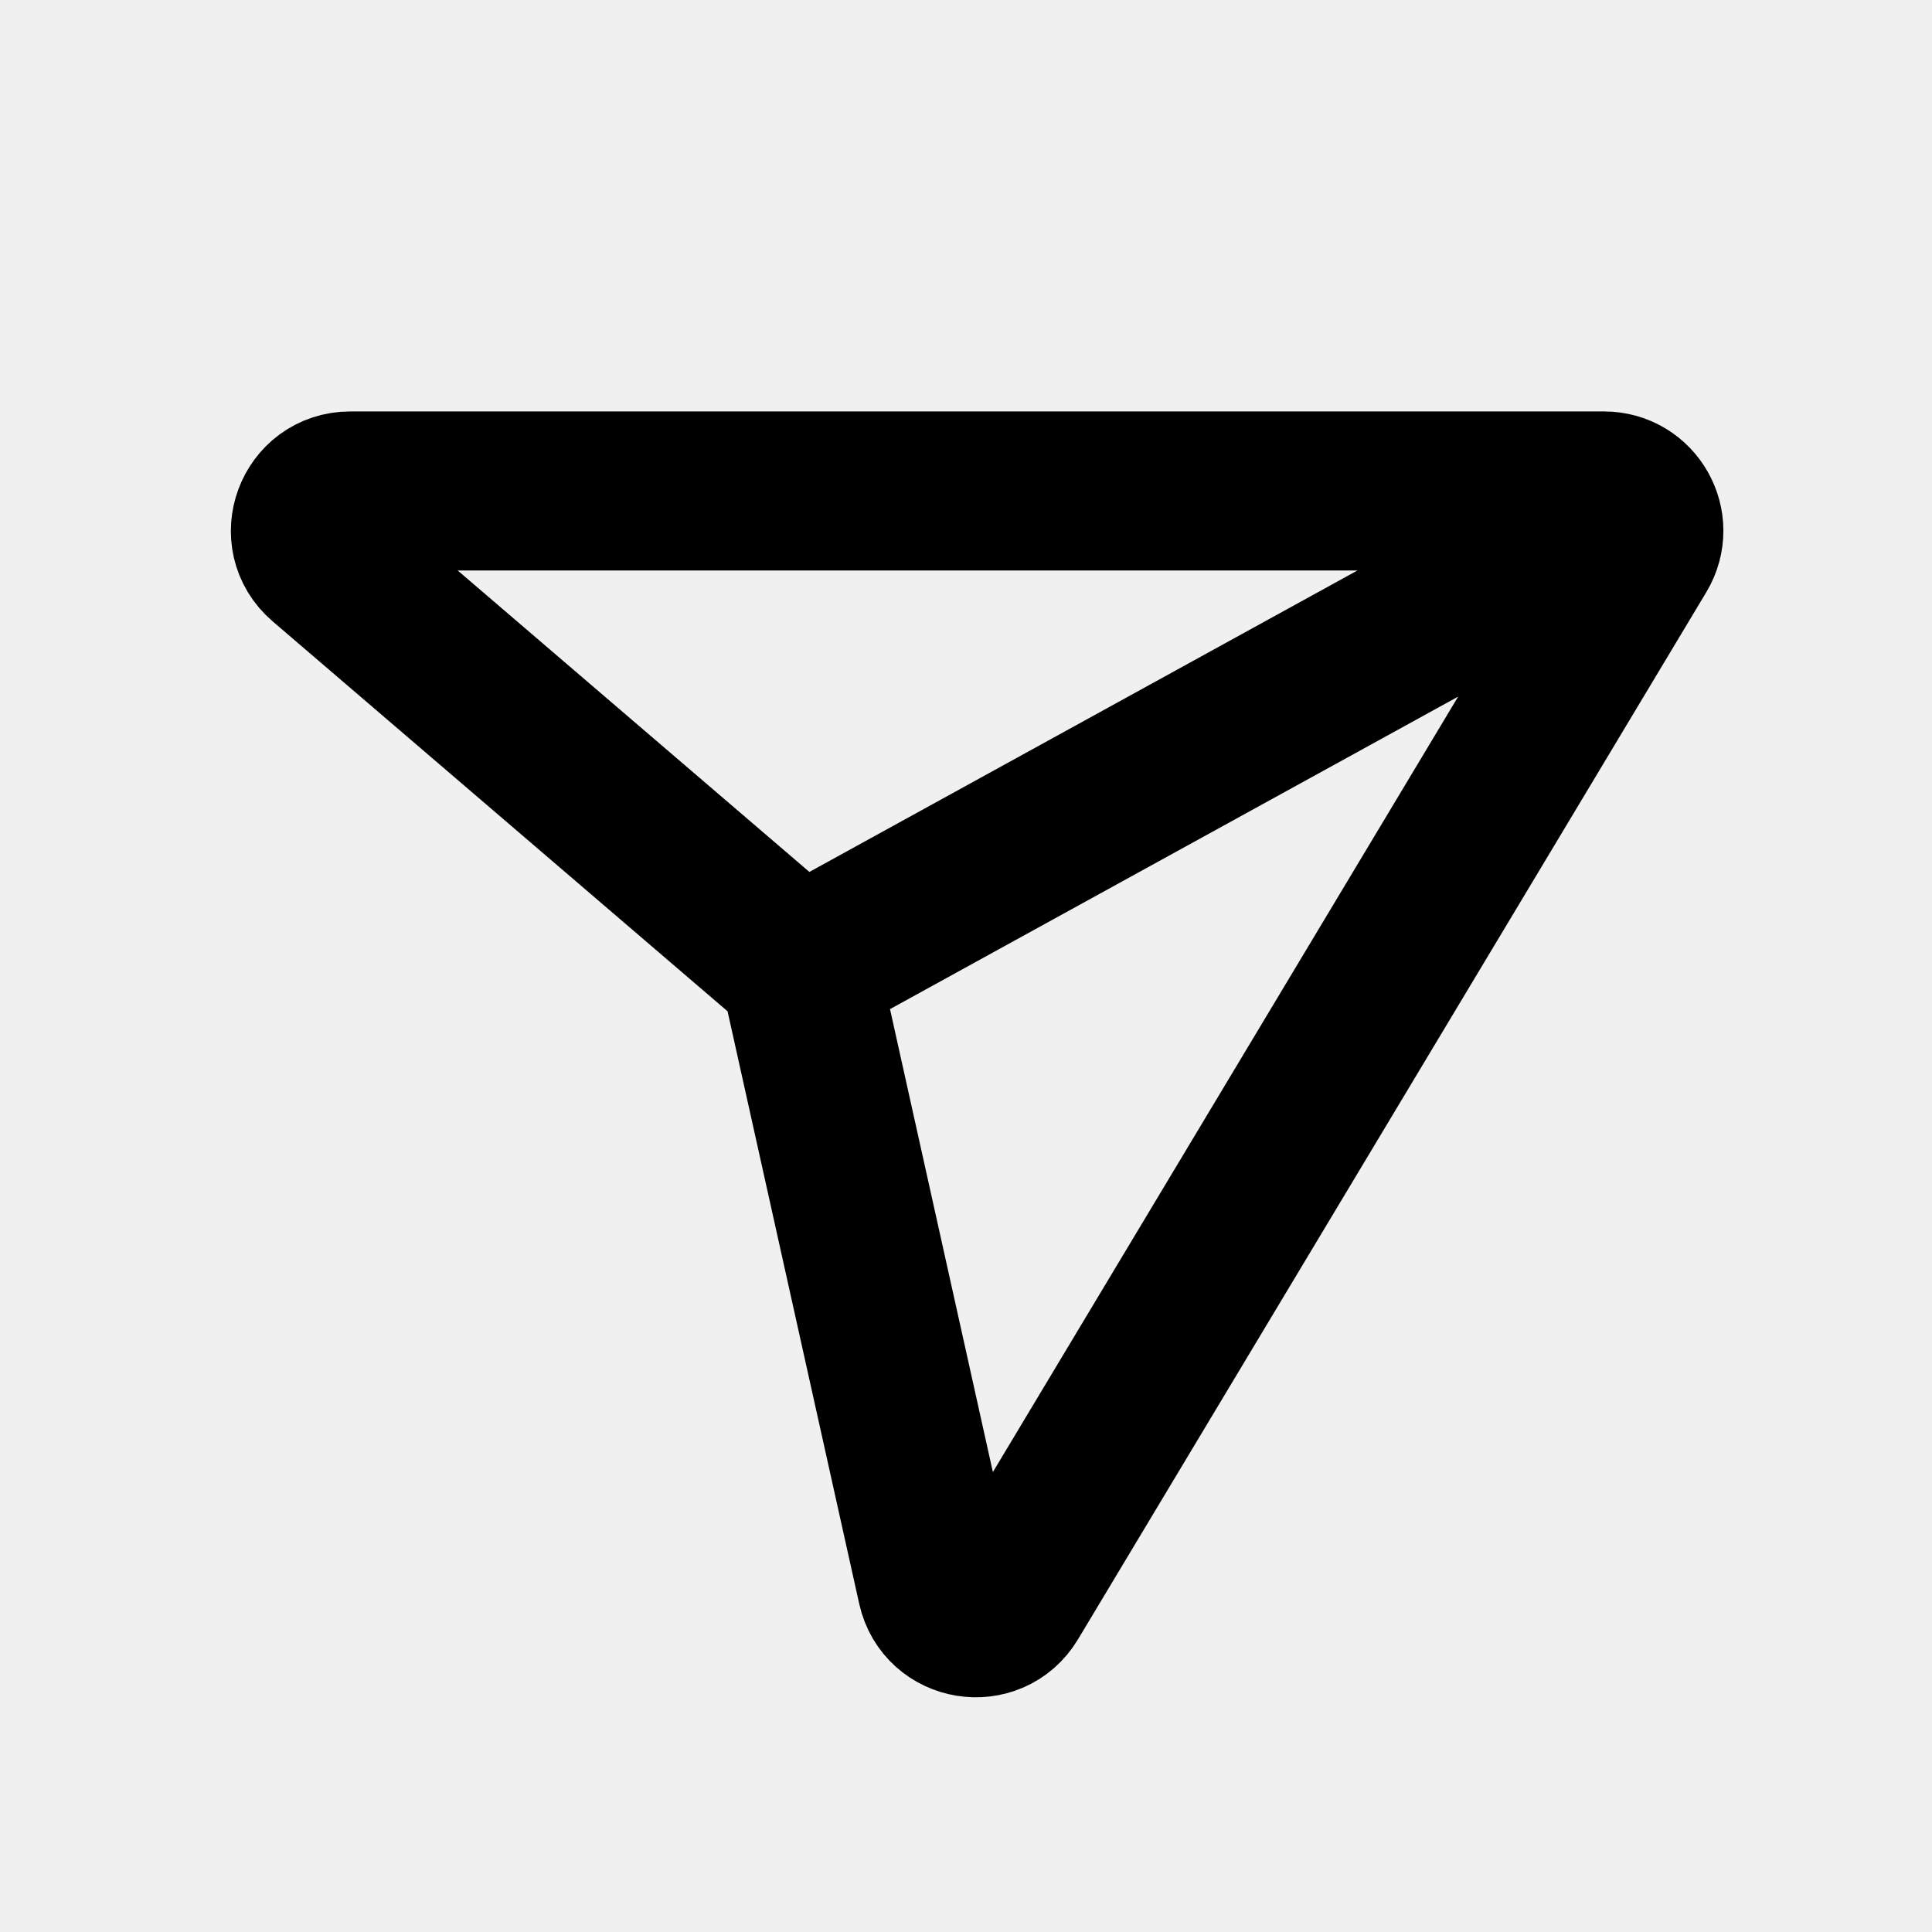
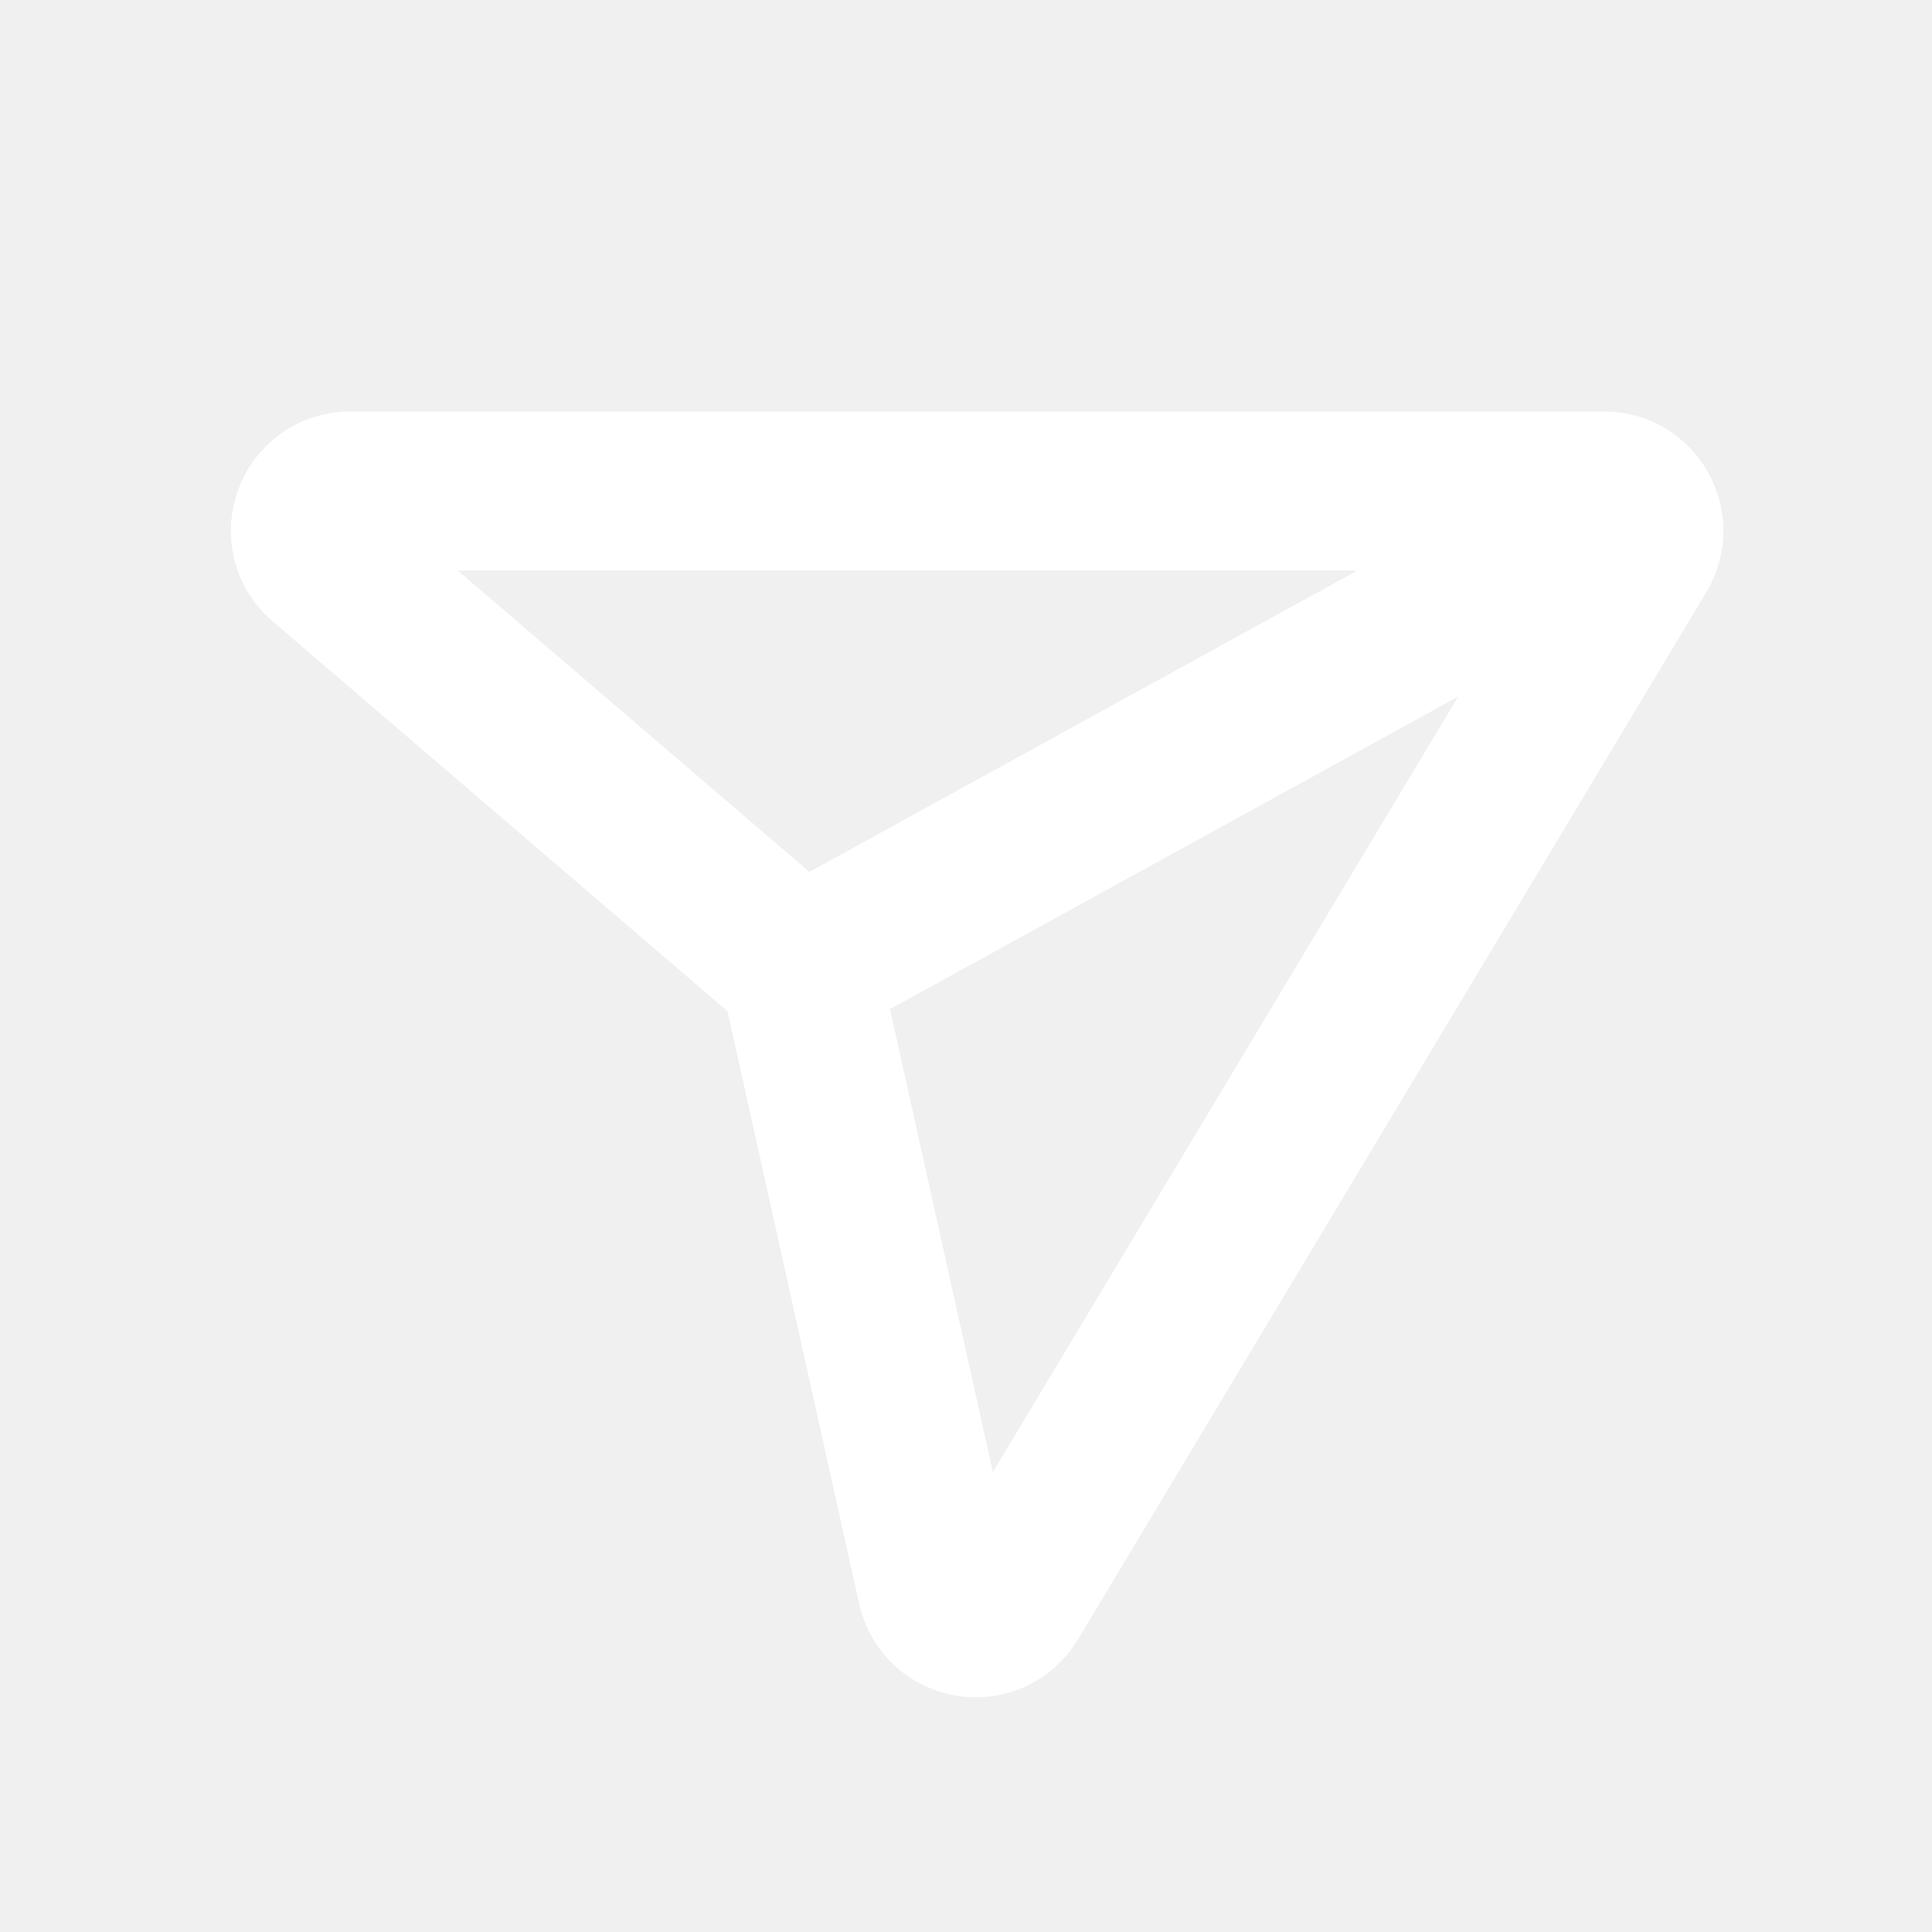
<svg xmlns="http://www.w3.org/2000/svg" width="101" height="101" viewBox="0 0 101 101" fill="none">
-   <path d="M41.793 50.613L48.977 82.944C49.385 84.778 51.823 85.173 52.789 83.563L85.638 28.815C86.469 27.43 85.471 25.667 83.855 25.667H18.309C16.379 25.667 15.491 28.068 16.956 29.324L41.793 50.613ZM41.793 50.613L83.369 27.745" stroke="black" stroke-width="8.315" />
+   <path d="M41.793 50.613L48.977 82.944C49.385 84.778 51.823 85.173 52.789 83.563L85.638 28.815C86.469 27.43 85.471 25.667 83.855 25.667H18.309C16.379 25.667 15.491 28.068 16.956 29.324L41.793 50.613ZM41.793 50.613L83.369 27.745" stroke="white" stroke-width="8.315" />
</svg>
